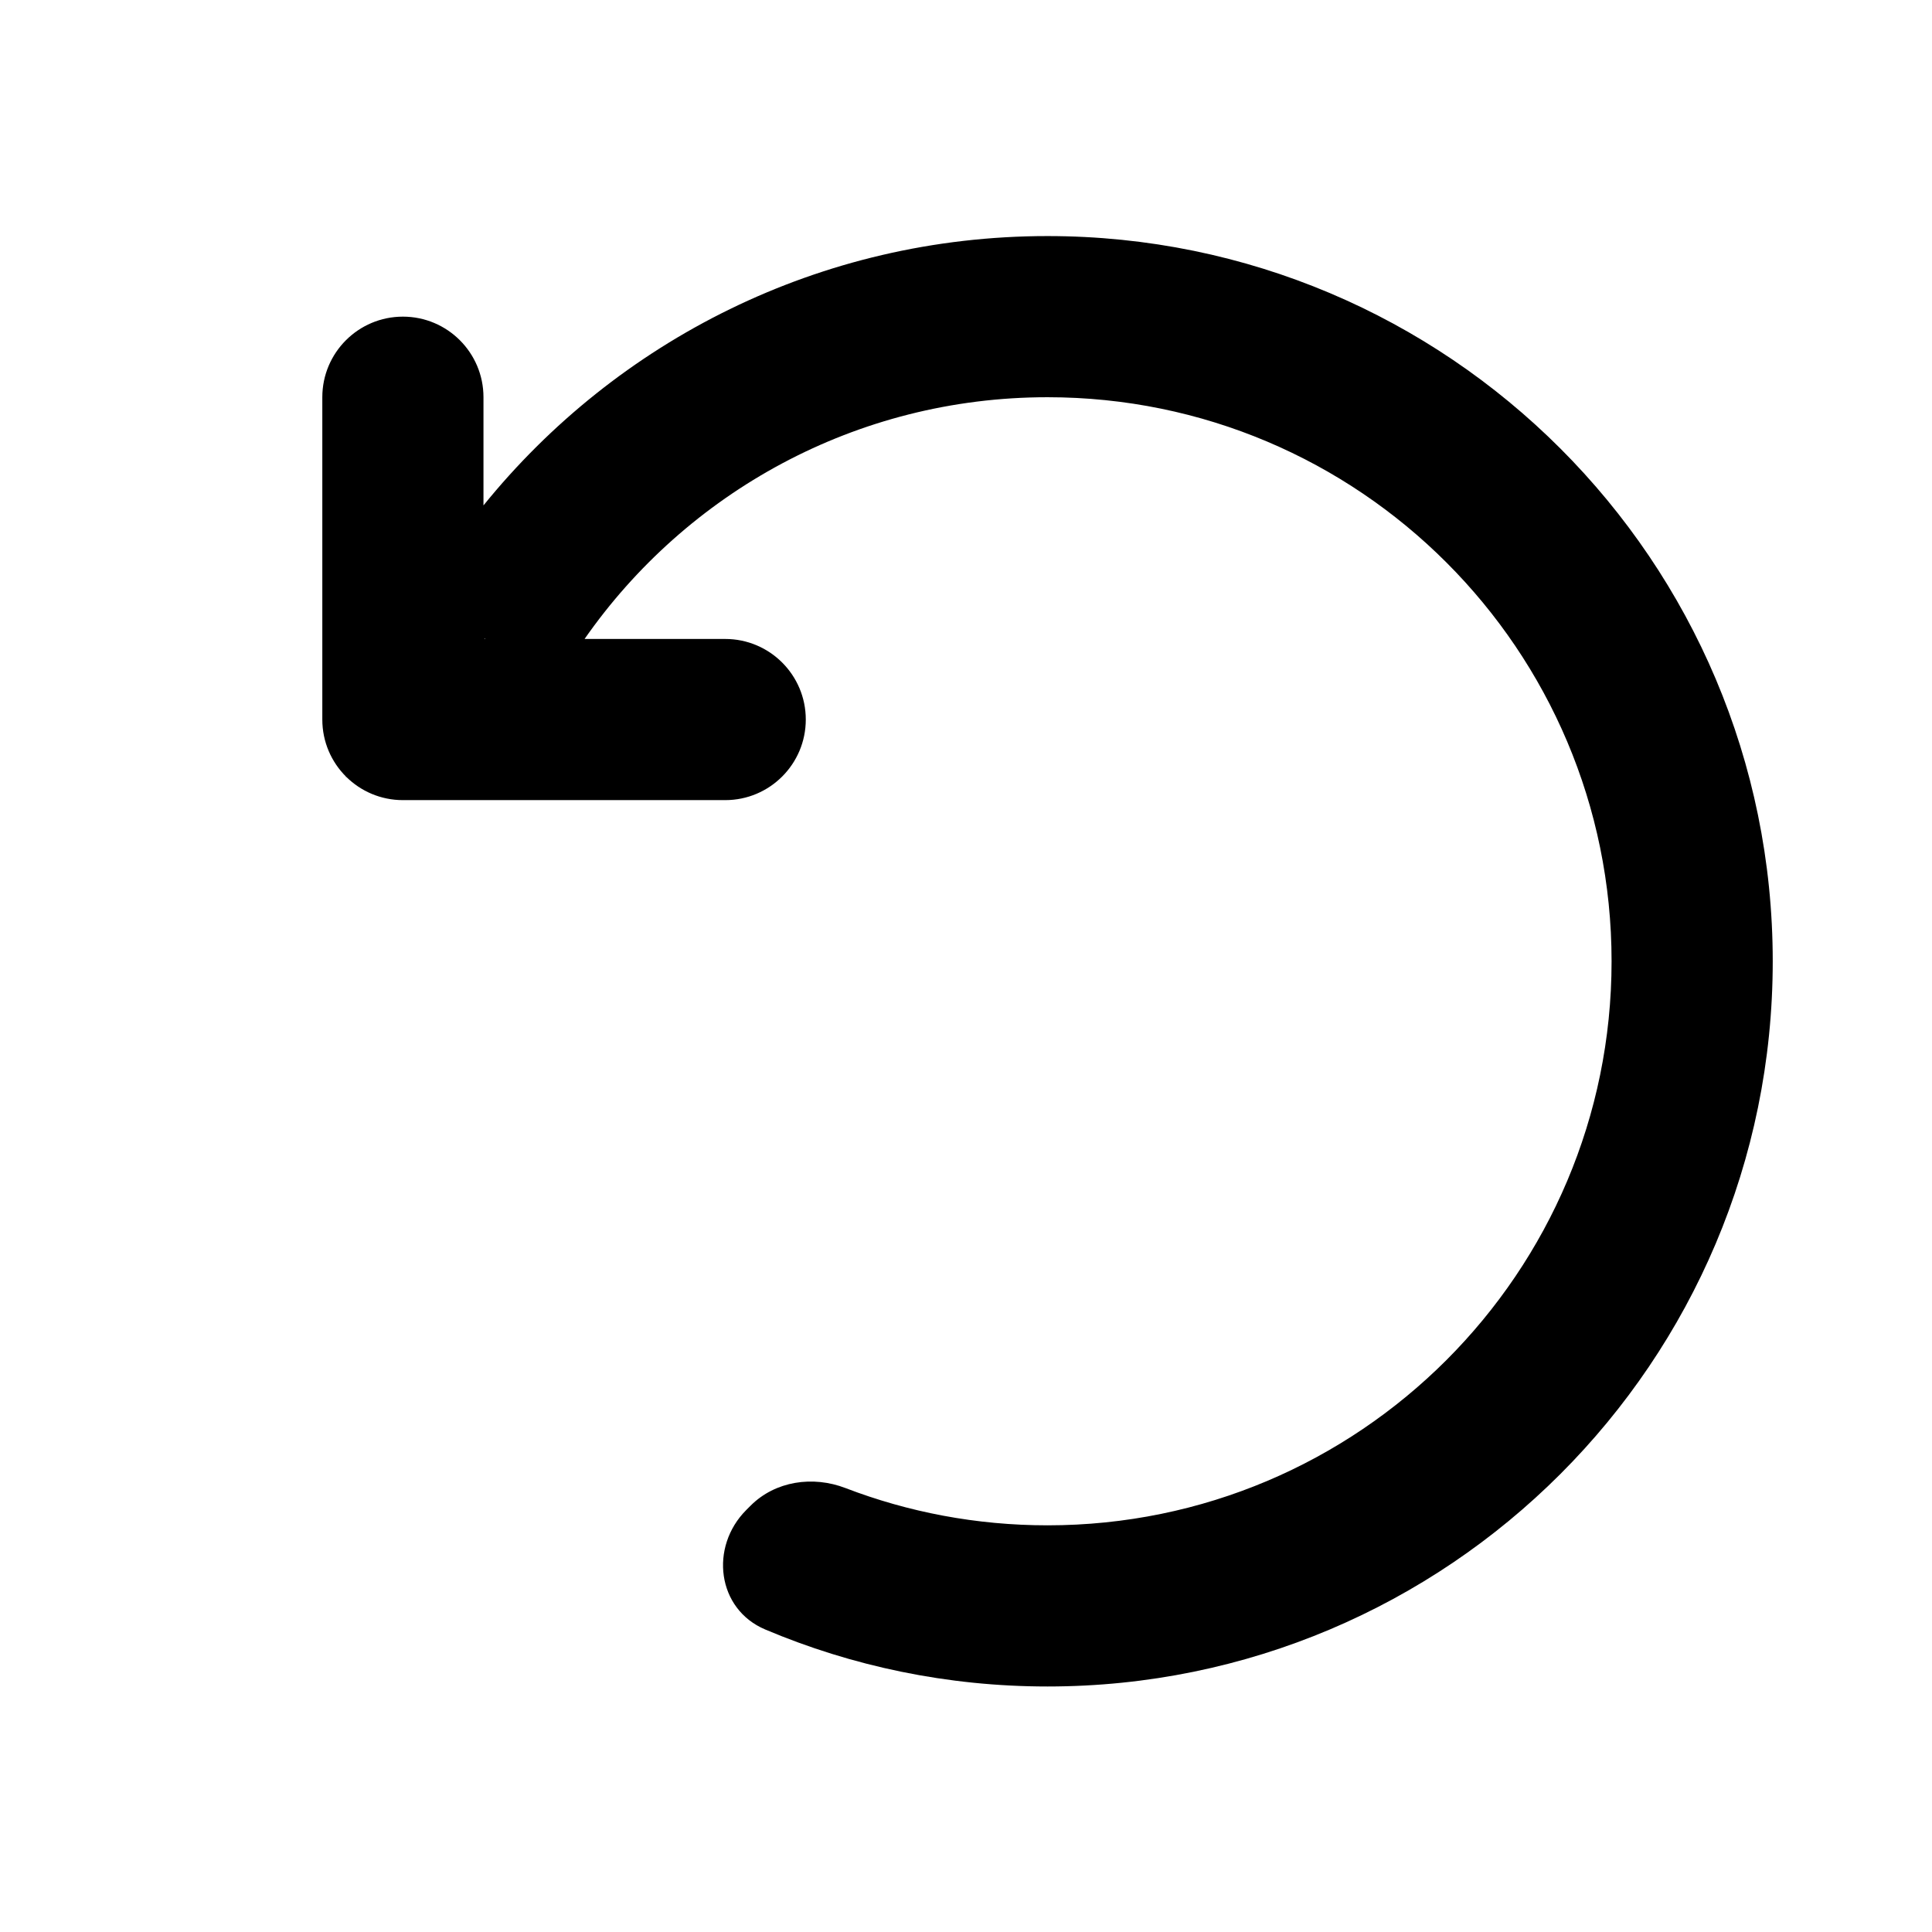
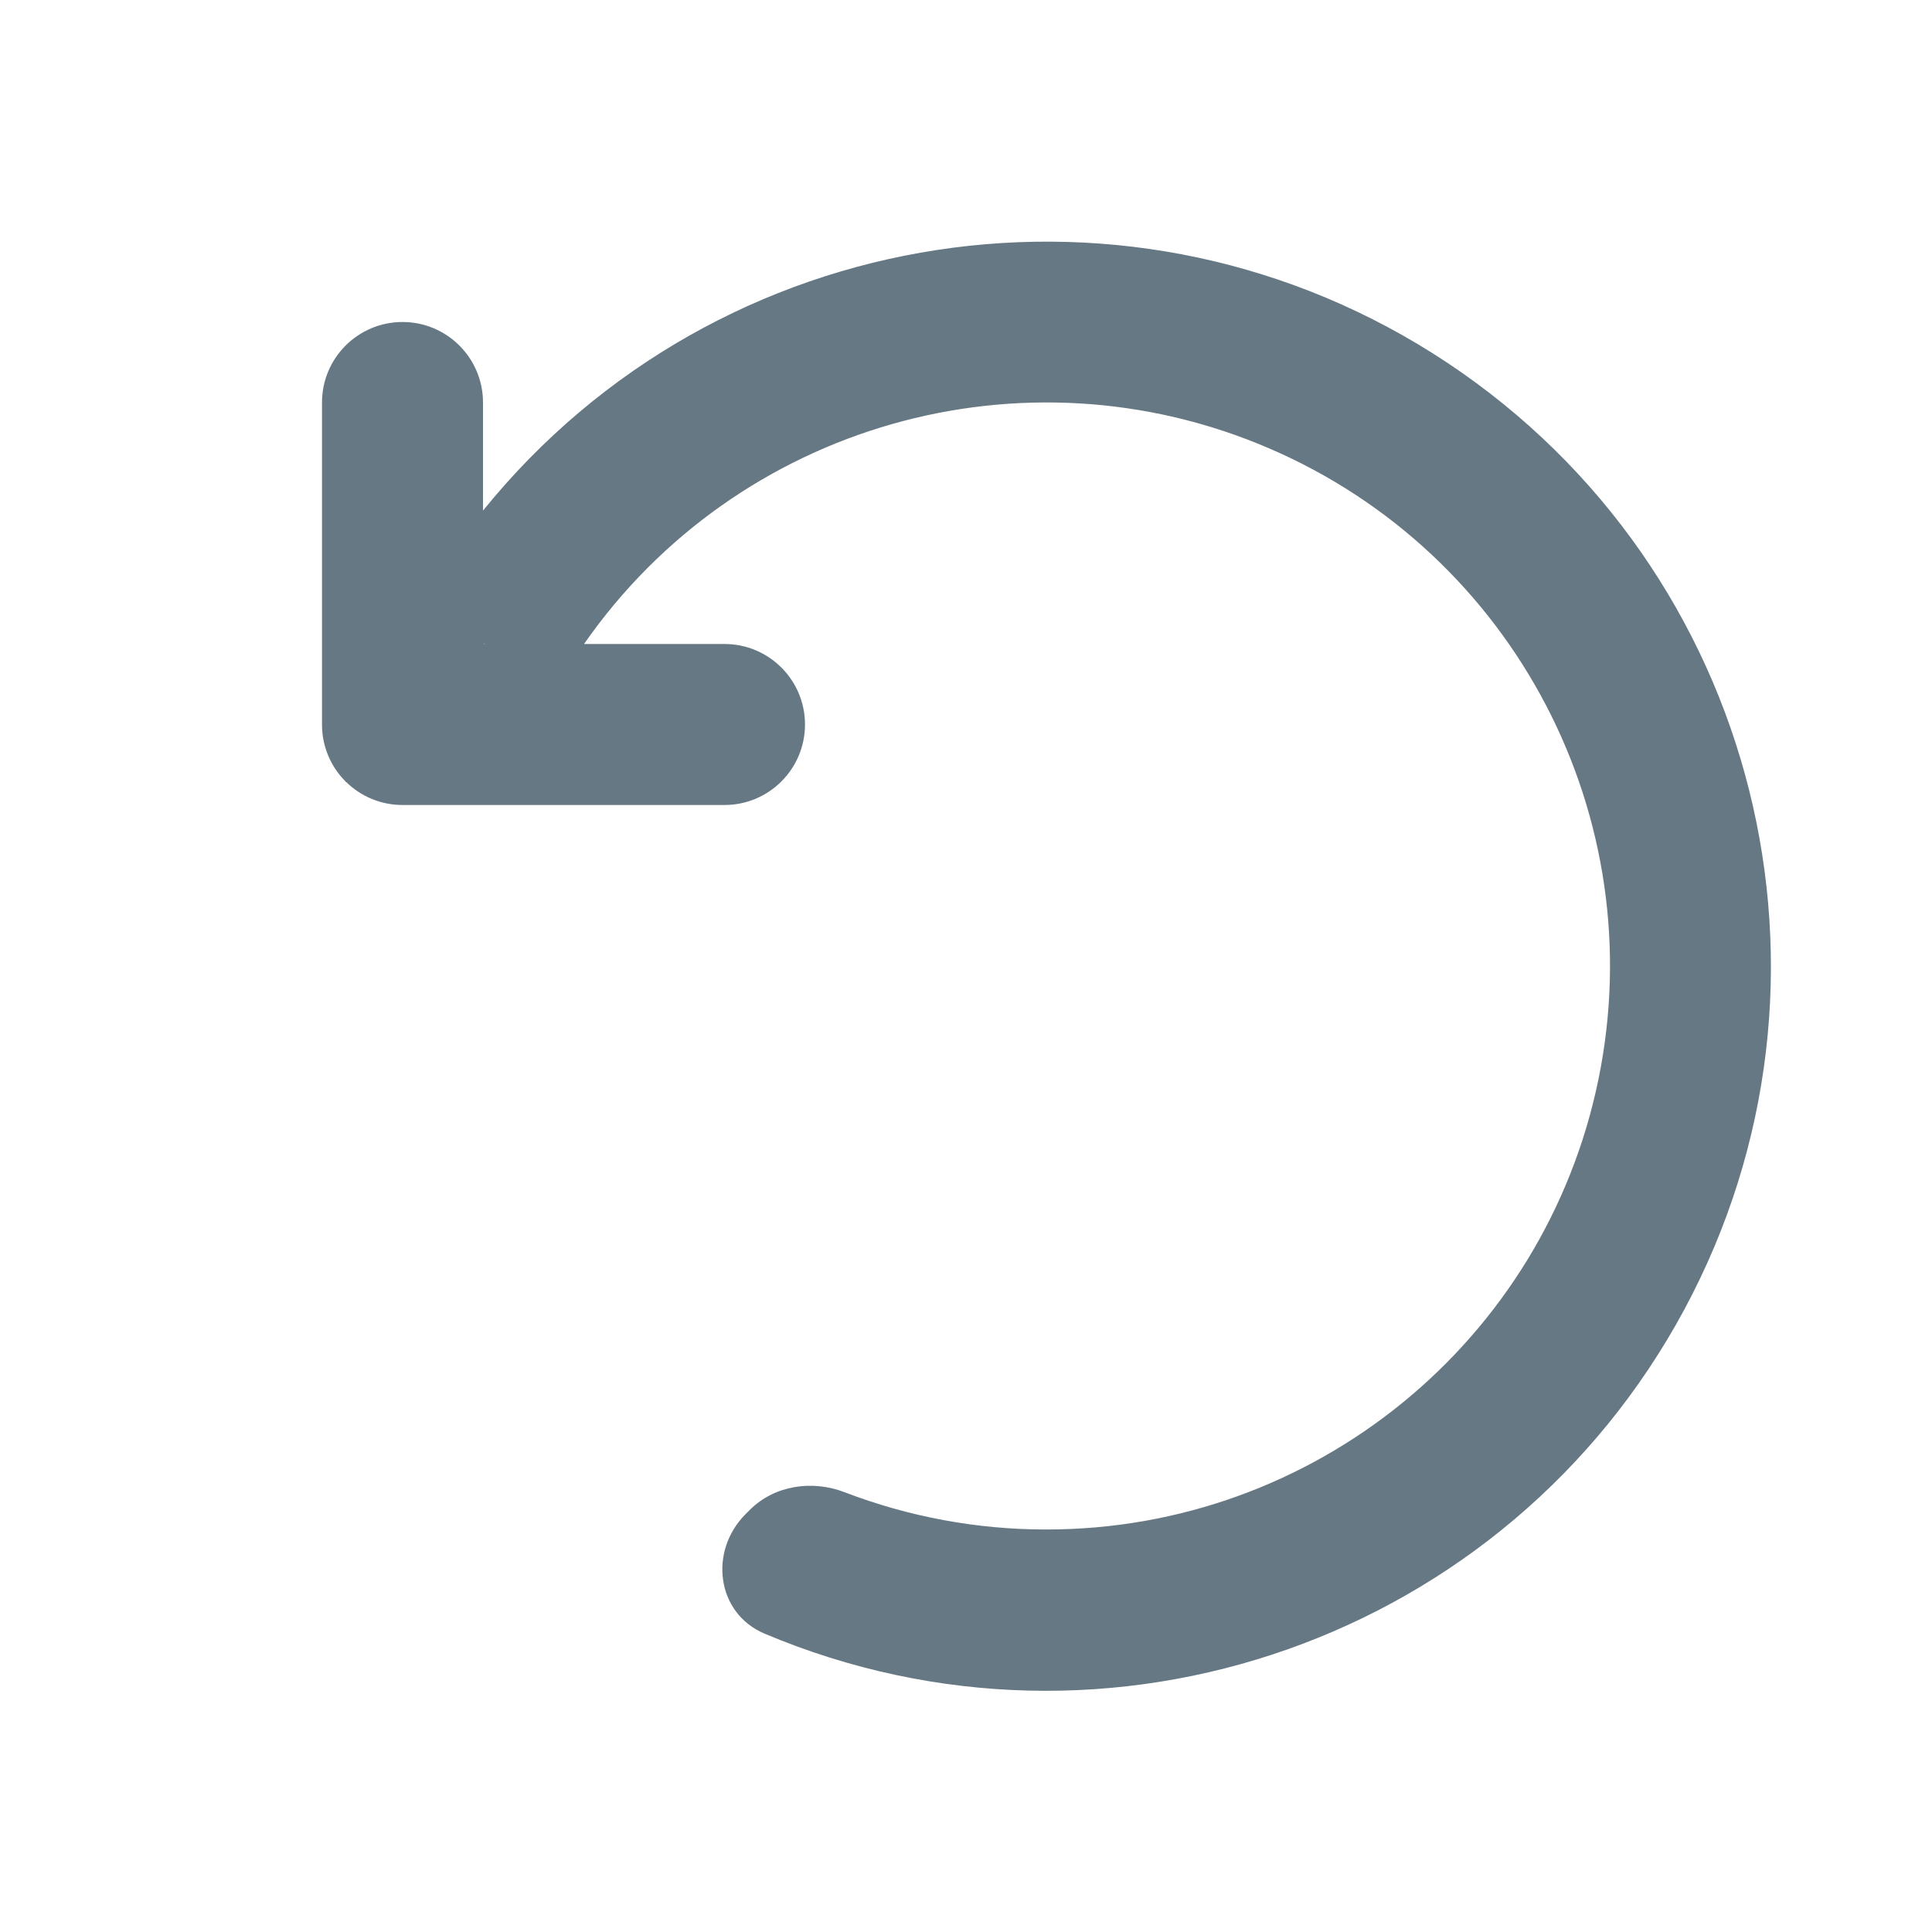
- <svg xmlns="http://www.w3.org/2000/svg" version="1.1" width="720" height="720" viewBox="0 0 720 720">
-   <path fill="black" d="M390.381 568.446c116.093 0 210.206-94.112 210.206-210.206s-94.112-210.206-210.206-210.206c-71.43 0-134.542 35.63-172.528 90.088h52.41c16.585 0 30.030 13.445 30.030 30.030s-13.445 30.030-30.030 30.030h-120.118c-8.22 0-15.669-3.303-21.091-8.654l-0.169 0.169c0.023-0.089 0.047-0.179 0.070-0.268-5.46-5.438-8.838-12.963-8.838-21.277v-120.118c0-16.585 13.445-30.030 30.030-30.030s30.030 13.445 30.030 30.030v40.32c49.547-61.23 125.303-100.378 210.206-100.378 149.264 0 270.264 121.001 270.264 270.264 0 149.264-121 270.264-270.264 270.264-37.323 0-72.881-7.568-105.223-21.249-17.966-7.601-20.817-30.753-7.022-44.549l1.597-1.597c9.196-9.195 23.195-11.219 35.337-6.558 23.38 8.975 48.771 13.894 75.311 13.894zM180.461 238.123h0.377l-0.188-0.188-0.188 0.188z" />
+ <svg xmlns="http://www.w3.org/2000/svg" fill="none" viewBox="0 0 24 24">
+   <path d="M13 19A7 7 0 1 0 7.255 8H9a1 1 0 0 1 0 2H5a.997.997 0 0 1-.702-.288l-.006.005.002-.008A.997.997 0 0 1 4 9V5a1 1 0 0 1 2 0v1.343a9 9 0 1 1 3.496 13.95c-.598-.254-.693-1.025-.234-1.484l.053-.053c.307-.306.773-.374 1.177-.219A6.983 6.983 0 0 0 13 19ZM6.01 8h.012l-.006-.006L6.009 8Z" fill="#657884" />
</svg>
